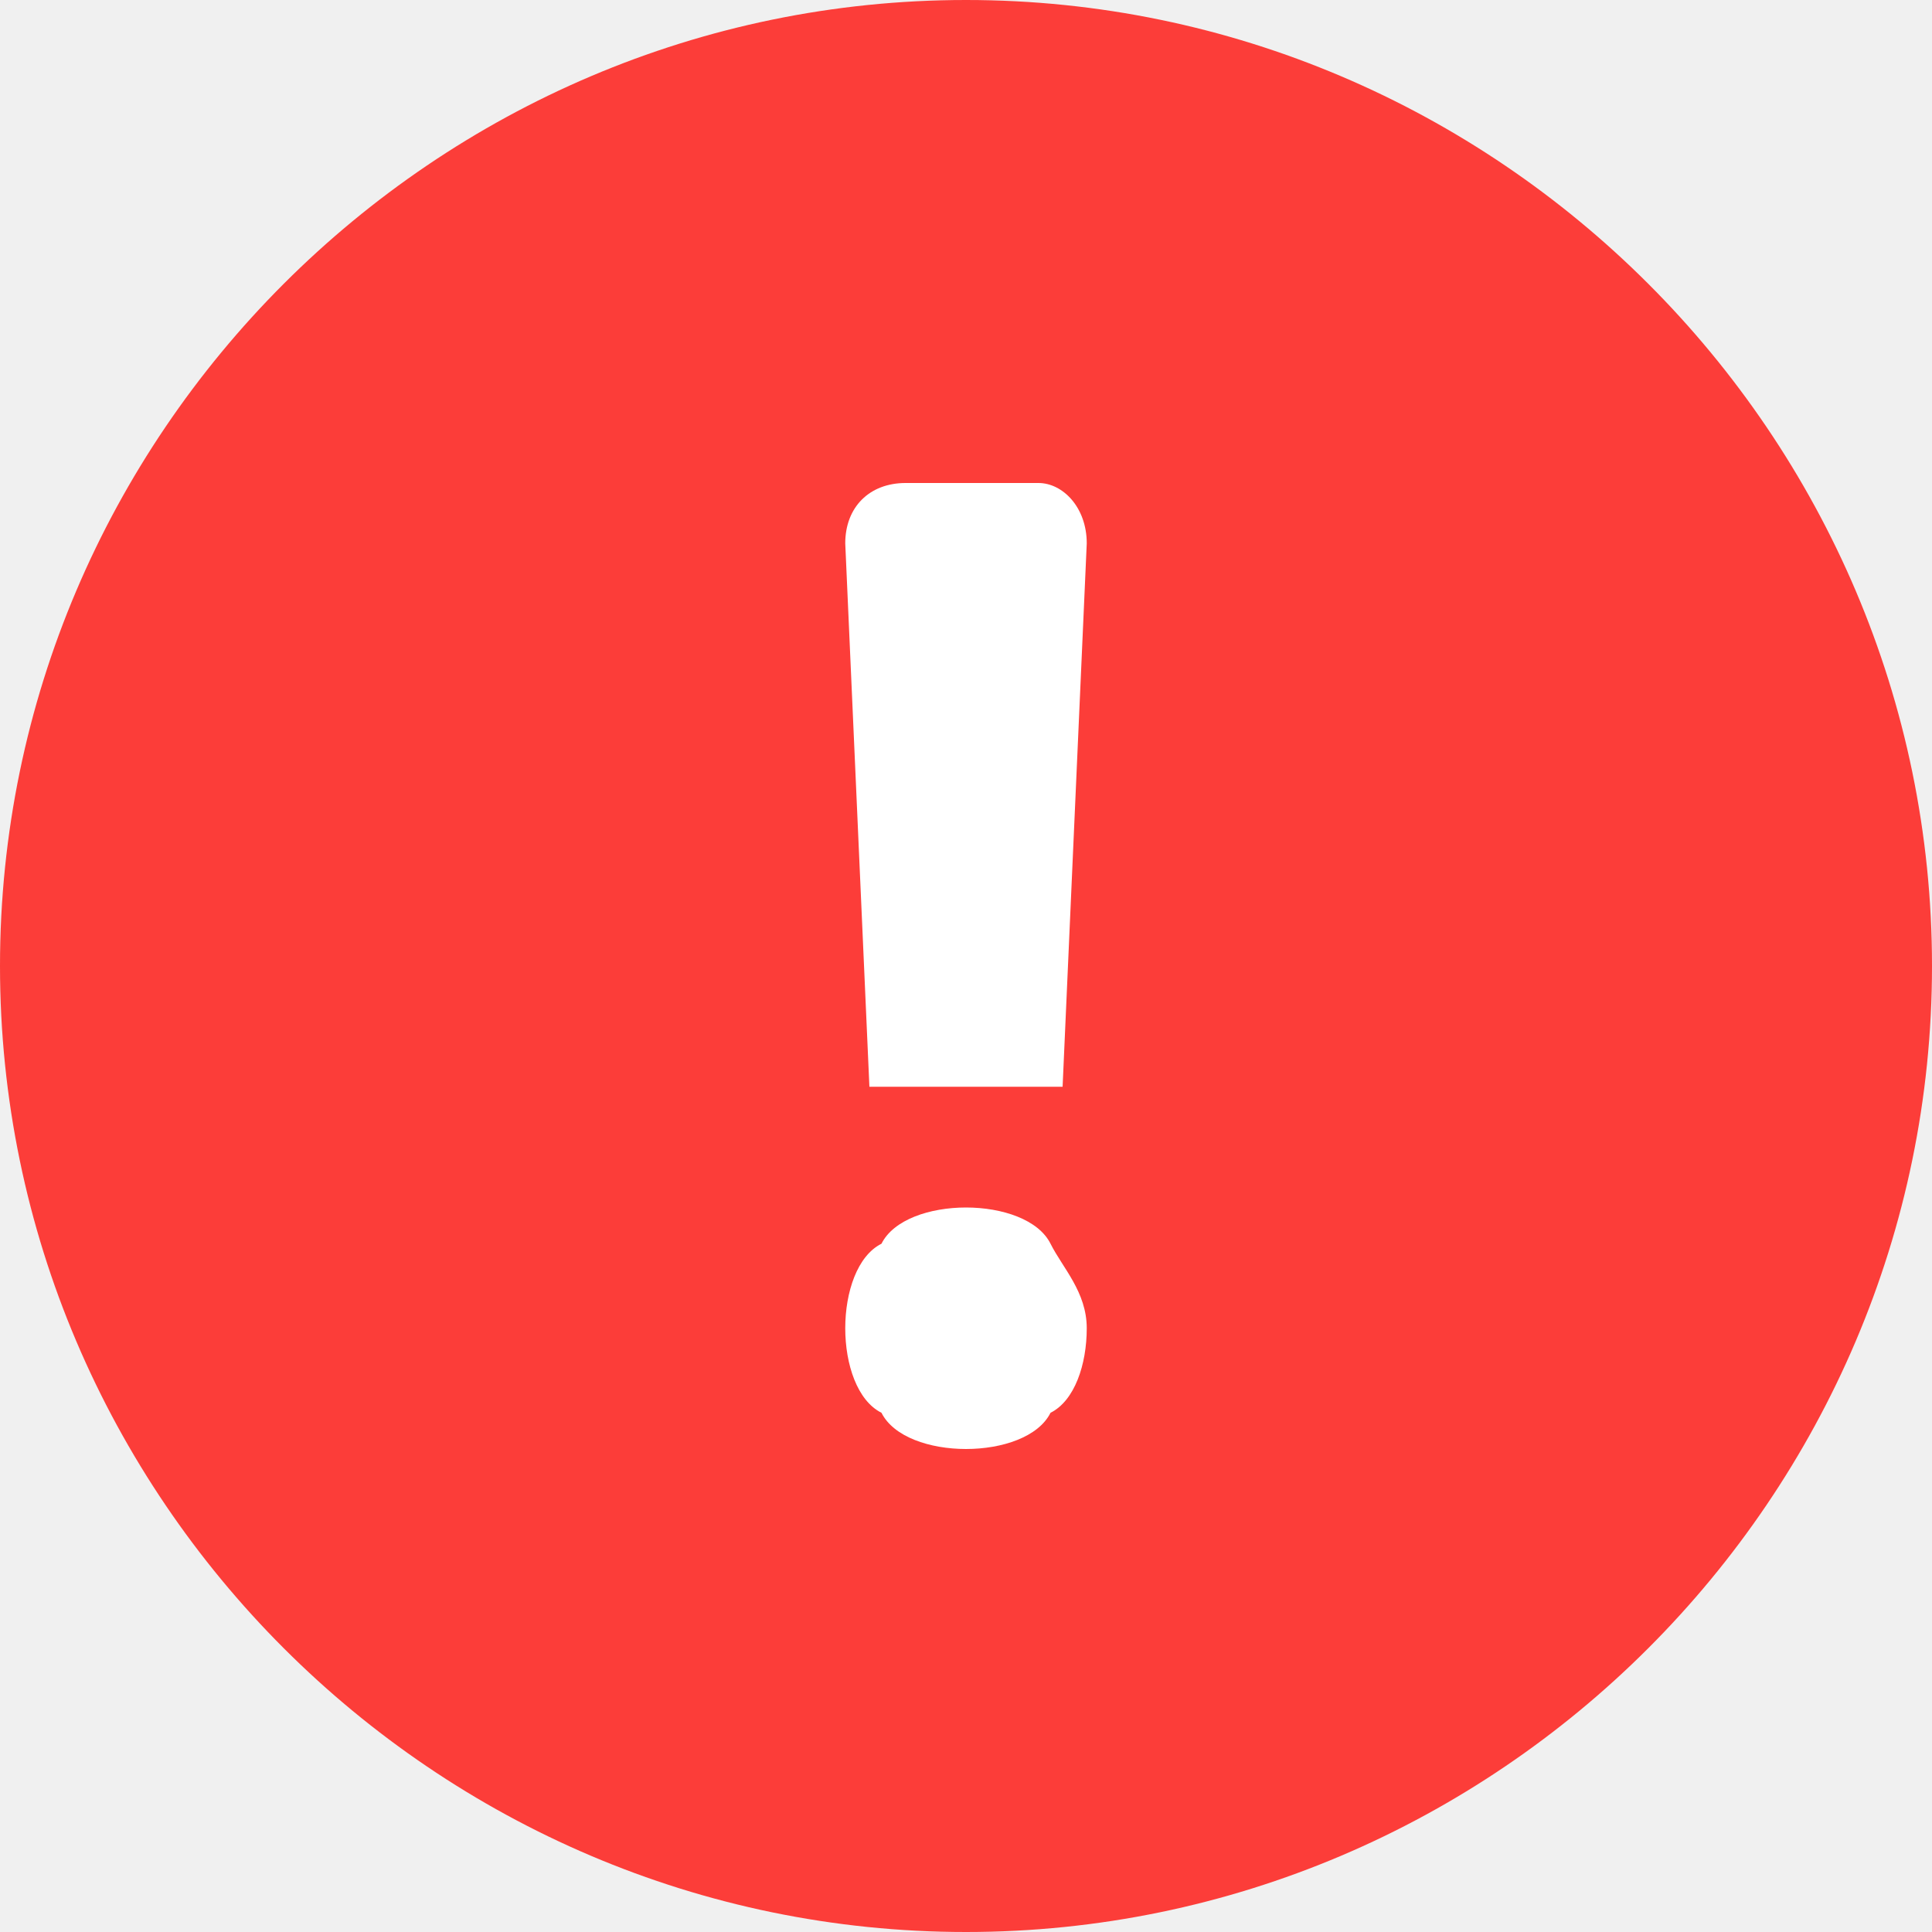
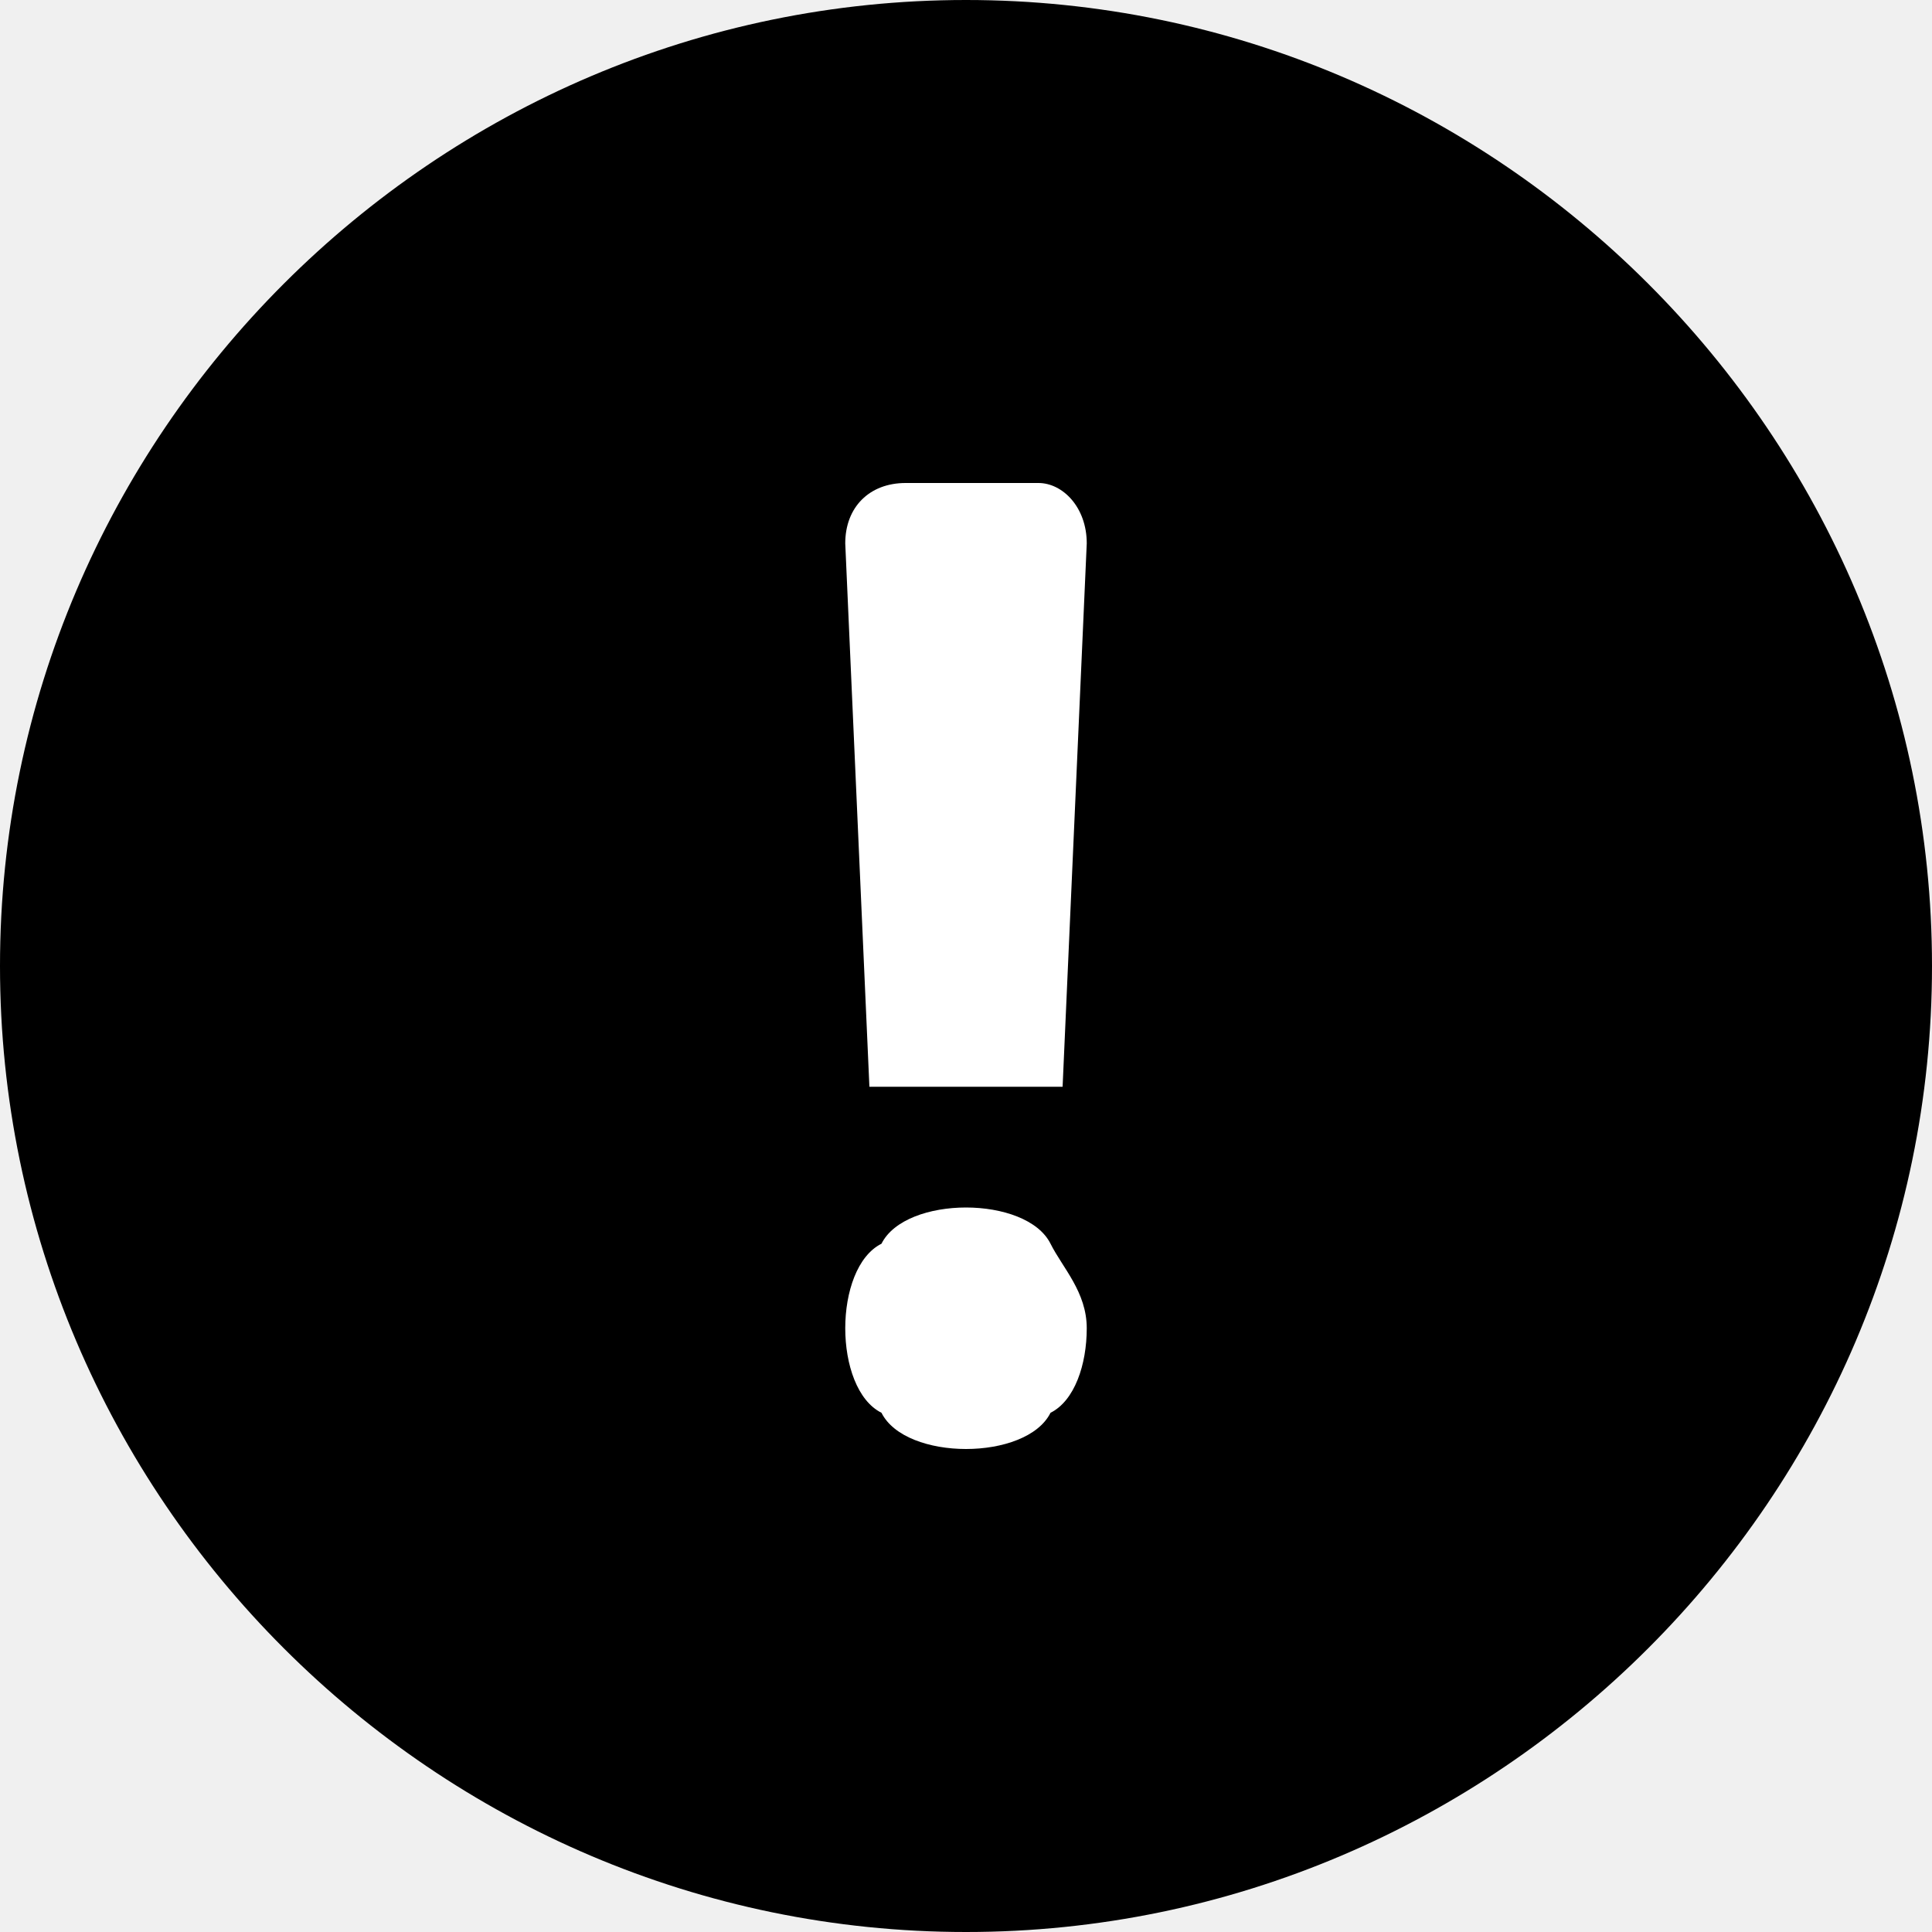
<svg xmlns="http://www.w3.org/2000/svg" width="16" height="16" viewBox="0 0 16 16">
-   <path fill="#fc3d39" d="M8 0c4.4 0 8 3.6 8 8s-3.6 8-8 8-8-3.6-8-8 3.6-8 8-8z" />
+   <path fill="currentColor" d="M8 0c4.4 0 8 3.6 8 8s-3.6 8-8 8-8-3.6-8-8 3.6-8 8-8z" />
  <path fill="#fff" d="M8.8 9H7.2L7 4.5c0-.3.2-.5.5-.5h1.1c.2 0 .4.2.4.5L8.8 9zM7 11c0-.3.1-.6.3-.7.1-.2.4-.3.7-.3.3 0 .6.1.7.3s.3.4.3.7c0 .3-.1.6-.3.7-.1.2-.4.3-.7.3-.3 0-.6-.1-.7-.3-.2-.1-.3-.4-.3-.7z" />
</svg>
